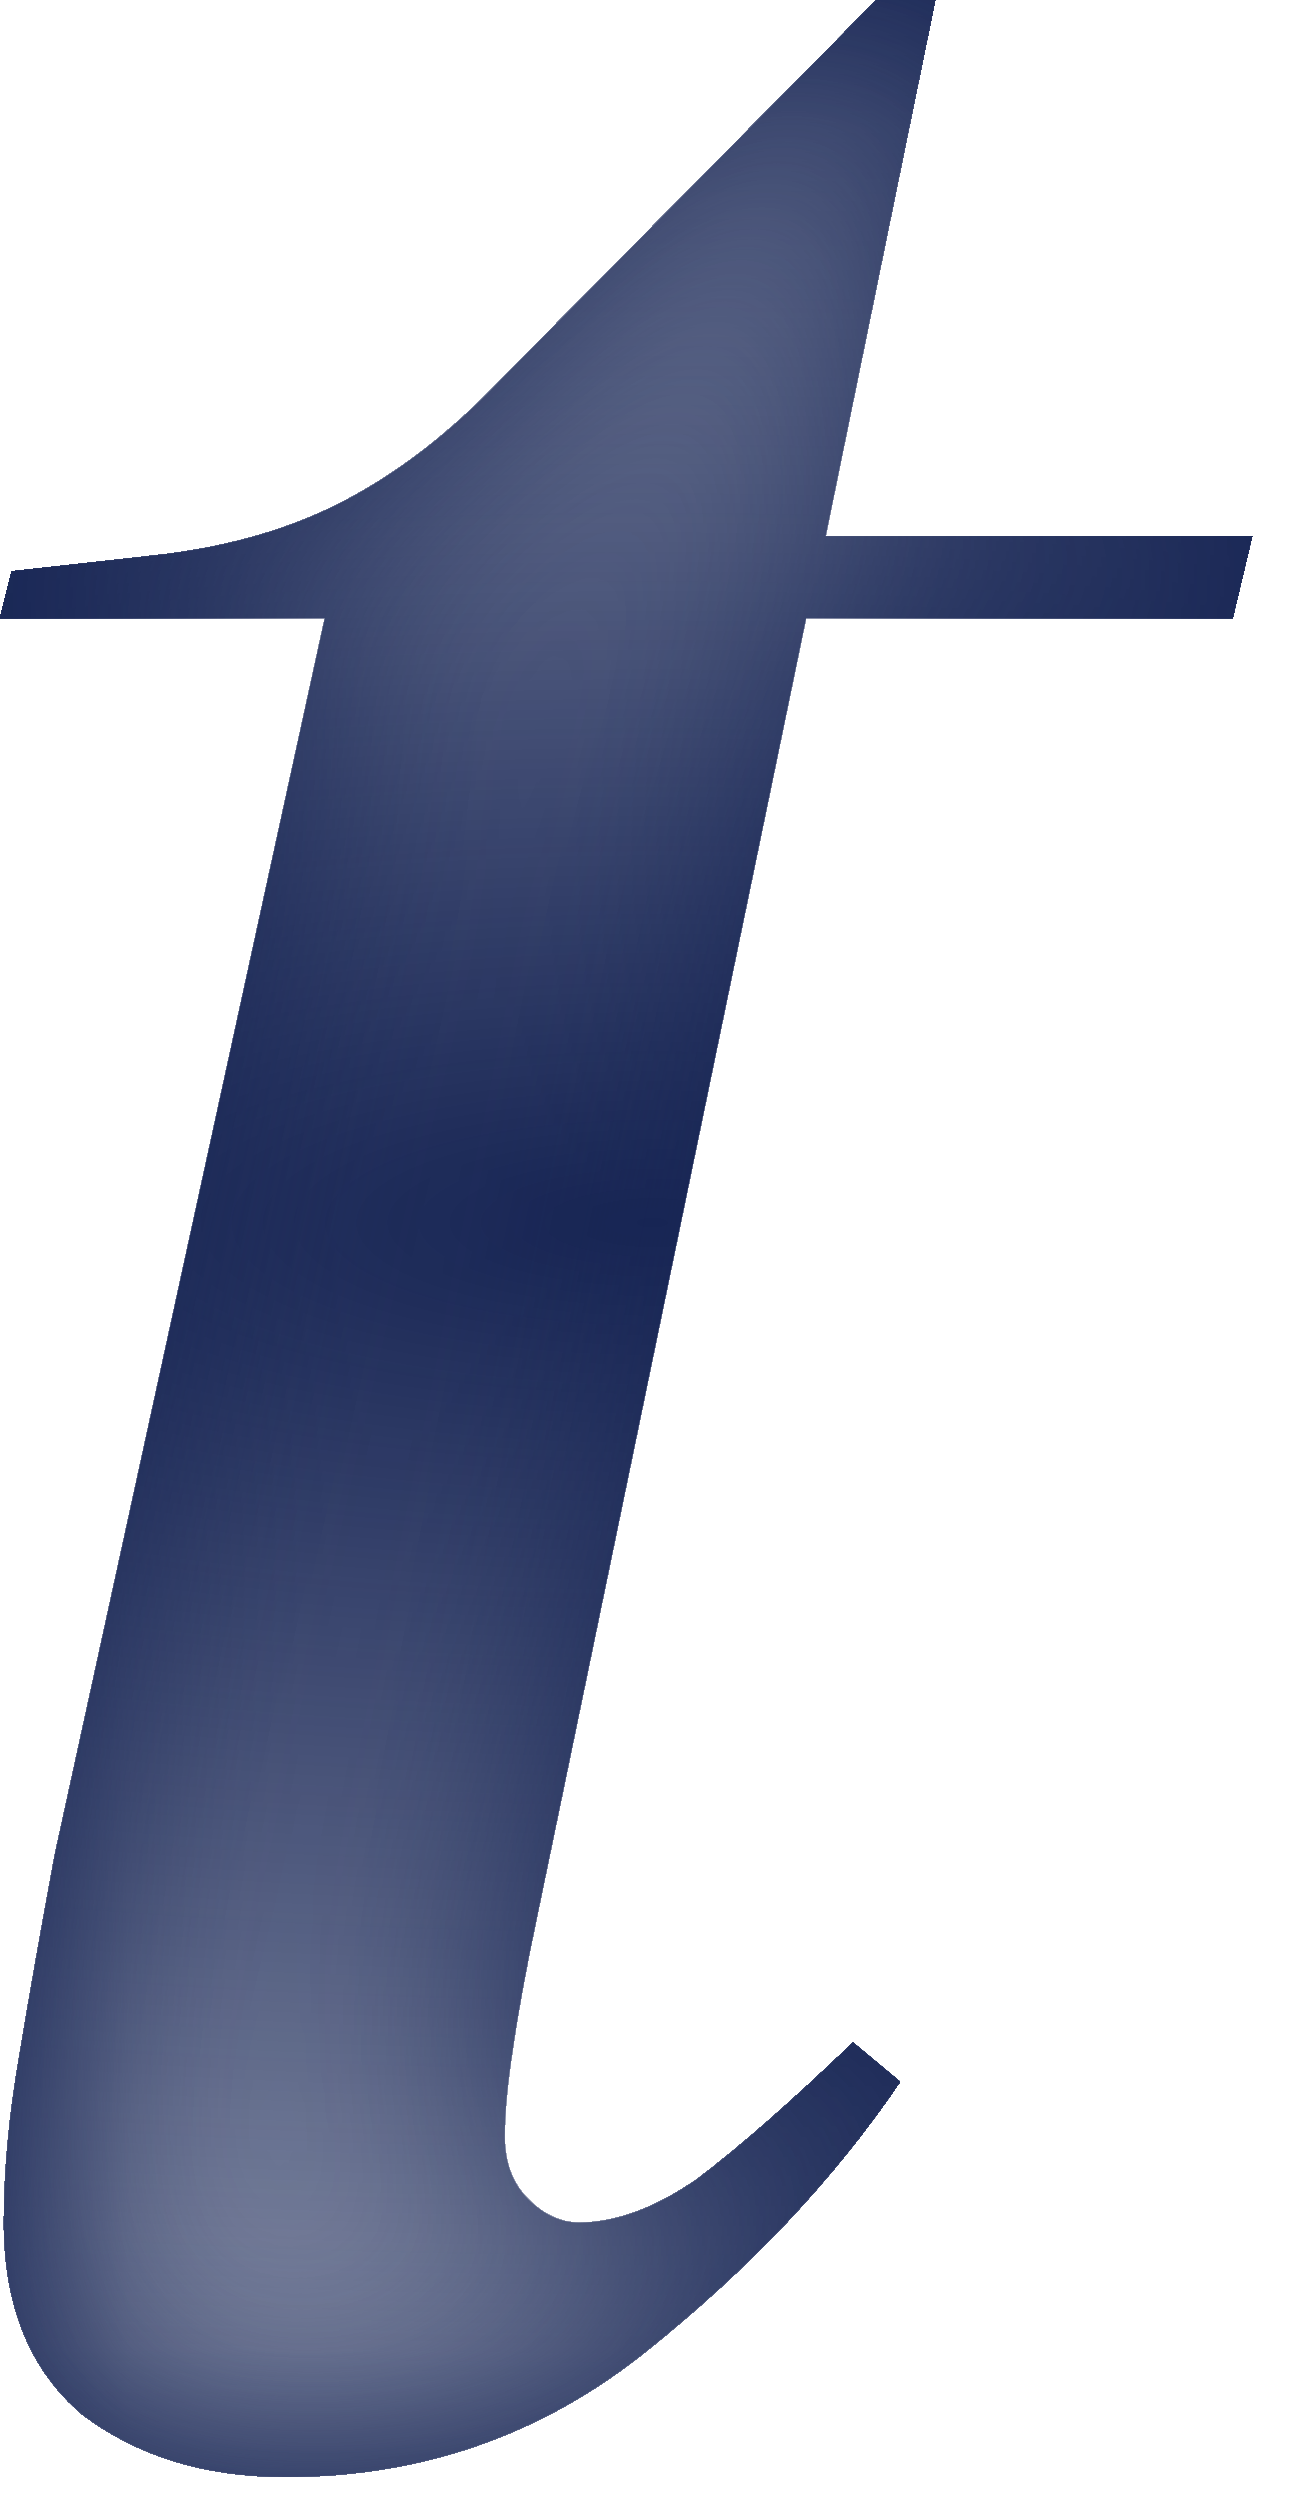
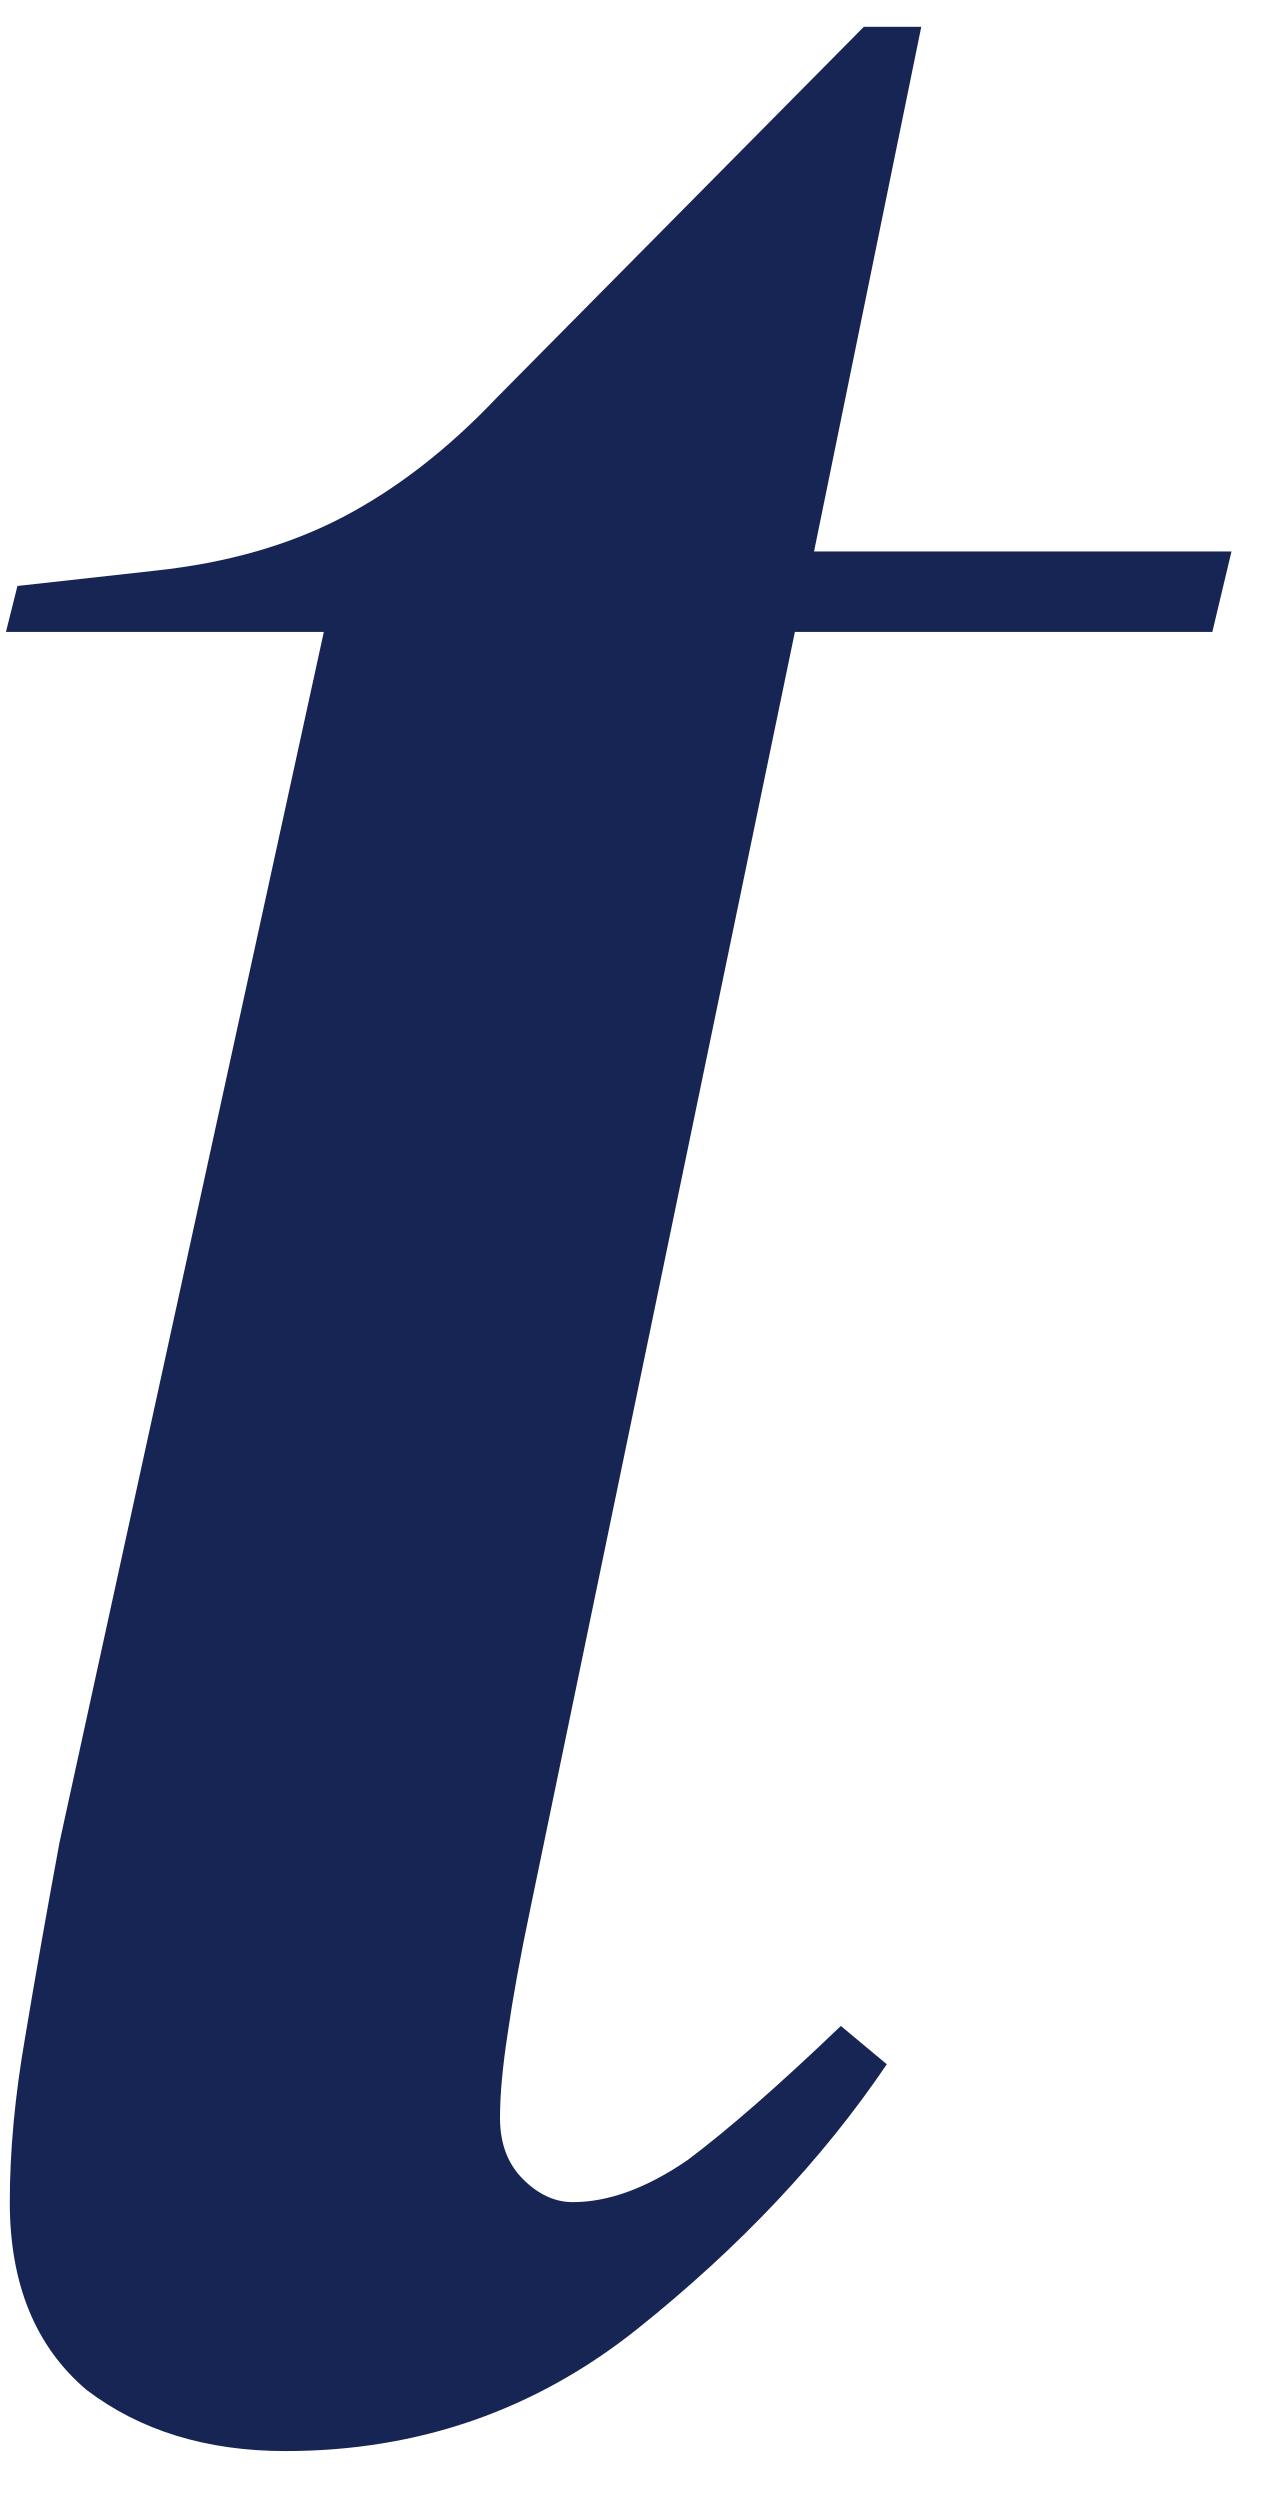
- <svg xmlns="http://www.w3.org/2000/svg" width="24" height="46" viewBox="0 0 24 46" fill="none">
-   <g filter="url(#filter0_i_7_10)">
-     <path d="M5.256 45.576C3.768 45.576 2.52 45.192 1.512 44.424C0.552 43.608 0.072 42.432 0.072 40.896C0.072 39.936 0.168 38.904 0.36 37.8C0.552 36.648 0.768 35.424 1.008 34.128L5.976 11.376H0L0.216 10.512L2.808 10.224C4.152 10.08 5.328 9.744 6.336 9.216C7.344 8.688 8.304 7.944 9.216 6.984L16.128 0H17.208L15.192 9.864H23.04L22.68 11.376H14.832L9.864 35.352C9.672 36.264 9.528 37.056 9.432 37.728C9.336 38.352 9.288 38.88 9.288 39.312C9.288 39.792 9.432 40.176 9.72 40.464C10.008 40.752 10.32 40.896 10.656 40.896C11.328 40.896 12.048 40.632 12.816 40.104C13.584 39.528 14.544 38.688 15.696 37.584L16.56 38.304C15.36 40.08 13.8 41.736 11.88 43.272C9.96 44.808 7.752 45.576 5.256 45.576Z" fill="url(#paint0_radial_7_10)" />
-   </g>
-   <defs>
-     <filter id="filter0_i_7_10" x="0" y="0" width="23.04" height="45.576" filterUnits="userSpaceOnUse" color-interpolation-filters="sRGB">
-       <feFlood flood-opacity="0" result="BackgroundImageFix" />
-       <feBlend mode="normal" in="SourceGraphic" in2="BackgroundImageFix" result="shape" />
-       <feColorMatrix in="SourceAlpha" type="matrix" values="0 0 0 0 0 0 0 0 0 0 0 0 0 0 0 0 0 0 127 0" result="hardAlpha" />
-       <feOffset />
-       <feGaussianBlur stdDeviation="2.5" />
-       <feComposite in2="hardAlpha" operator="arithmetic" k2="-1" k3="1" />
-       <feColorMatrix type="matrix" values="0 0 0 0 0.09 0 0 0 0 0.145 0 0 0 0 0.329 0 0 0 1 0" />
-       <feBlend mode="normal" in2="shape" result="effect1_innerShadow_7_10" />
-     </filter>
-     <radialGradient id="paint0_radial_7_10" cx="0" cy="0" r="1" gradientUnits="userSpaceOnUse" gradientTransform="translate(12 22.496) scale(109.5 34.4157)">
-       <stop stop-color="#172554" />
-       <stop offset="1" stop-color="#172554" stop-opacity="0.25" />
-     </radialGradient>
-   </defs>
+ <svg xmlns="http://www.w3.org/2000/svg" width="24" height="47" viewBox="0 0 24 47" fill="none">
+   <path d="M5.368 46.08C3.88 46.08 2.632 45.696 1.624 44.928C0.664 44.112 0.184 42.936 0.184 41.4C0.184 40.44 0.28 39.408 0.472 38.304C0.664 37.152 0.88 35.928 1.12 34.632L6.088 11.88H0.112L0.328 11.016L2.92 10.728C4.264 10.584 5.44 10.248 6.448 9.72C7.456 9.192 8.416 8.448 9.328 7.488L16.24 0.504H17.32L15.304 10.368H23.152L22.792 11.88H14.944L9.976 35.856C9.784 36.768 9.64 37.56 9.544 38.232C9.448 38.856 9.4 39.384 9.4 39.816C9.4 40.296 9.544 40.68 9.832 40.968C10.12 41.256 10.432 41.4 10.768 41.4C11.44 41.4 12.16 41.136 12.928 40.608C13.696 40.032 14.656 39.192 15.808 38.088L16.672 38.808C15.472 40.584 13.912 42.24 11.992 43.776C10.072 45.312 7.864 46.08 5.368 46.08Z" fill="#172554" />
</svg>
